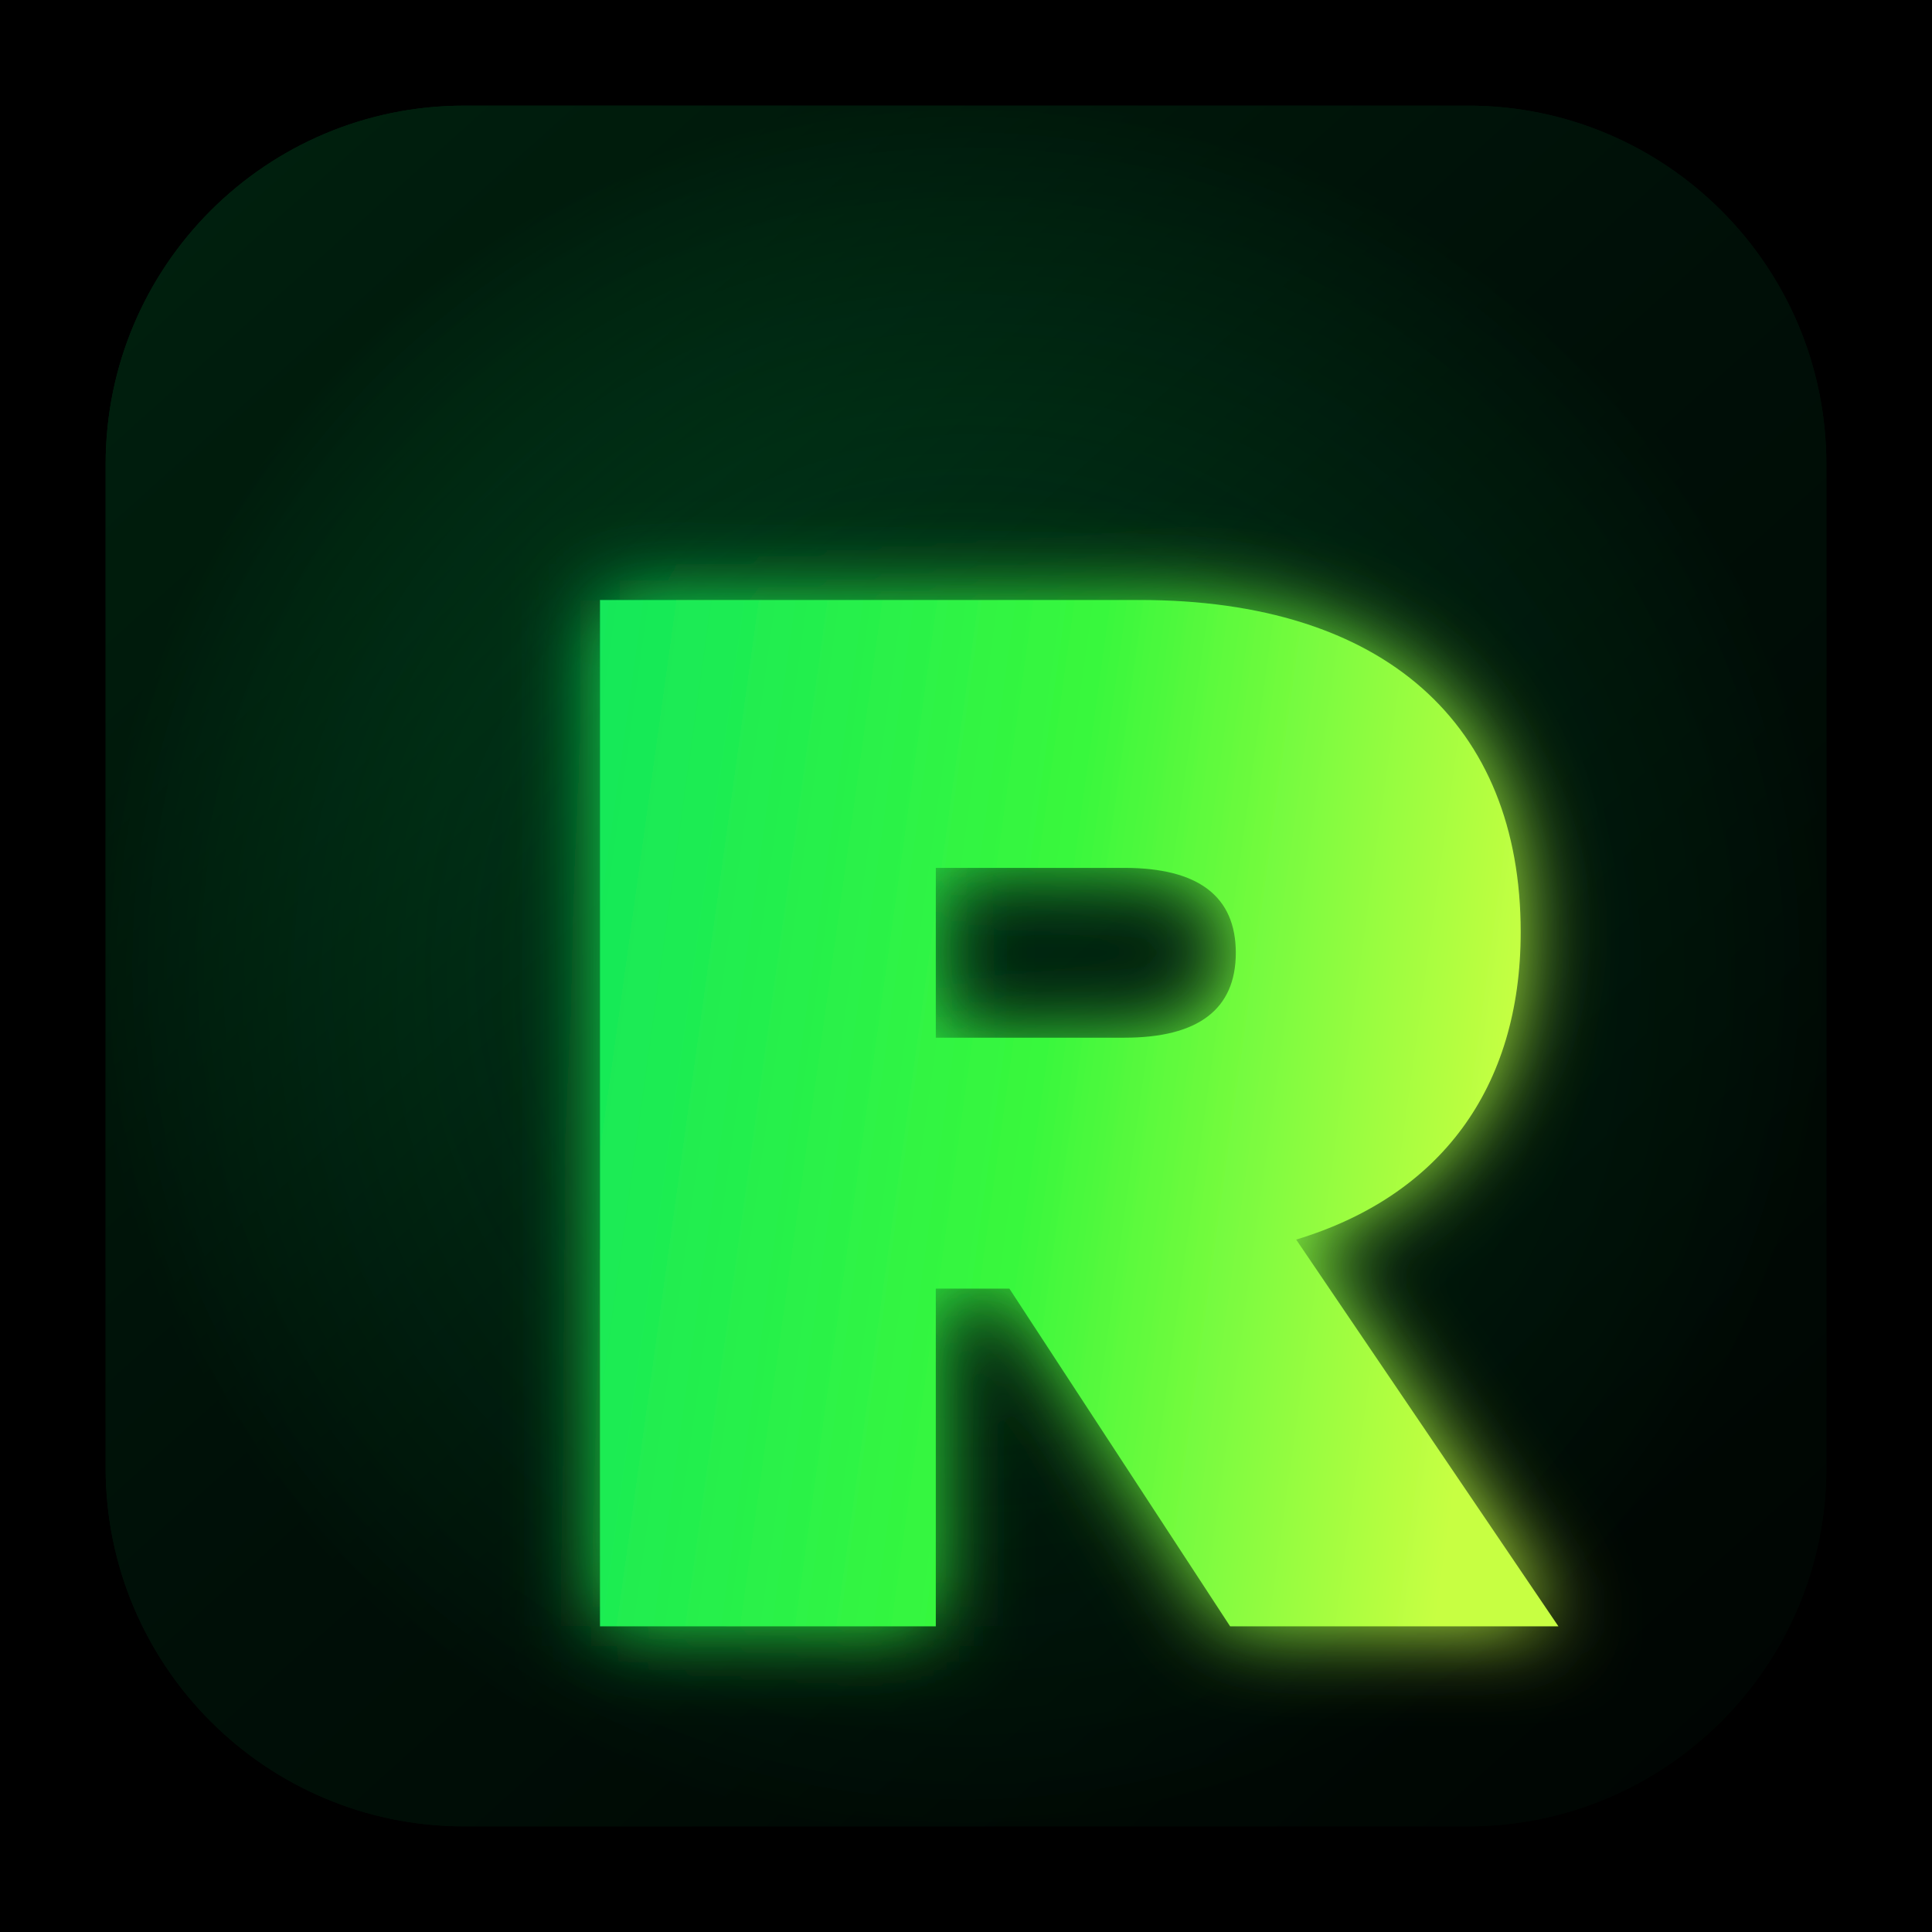
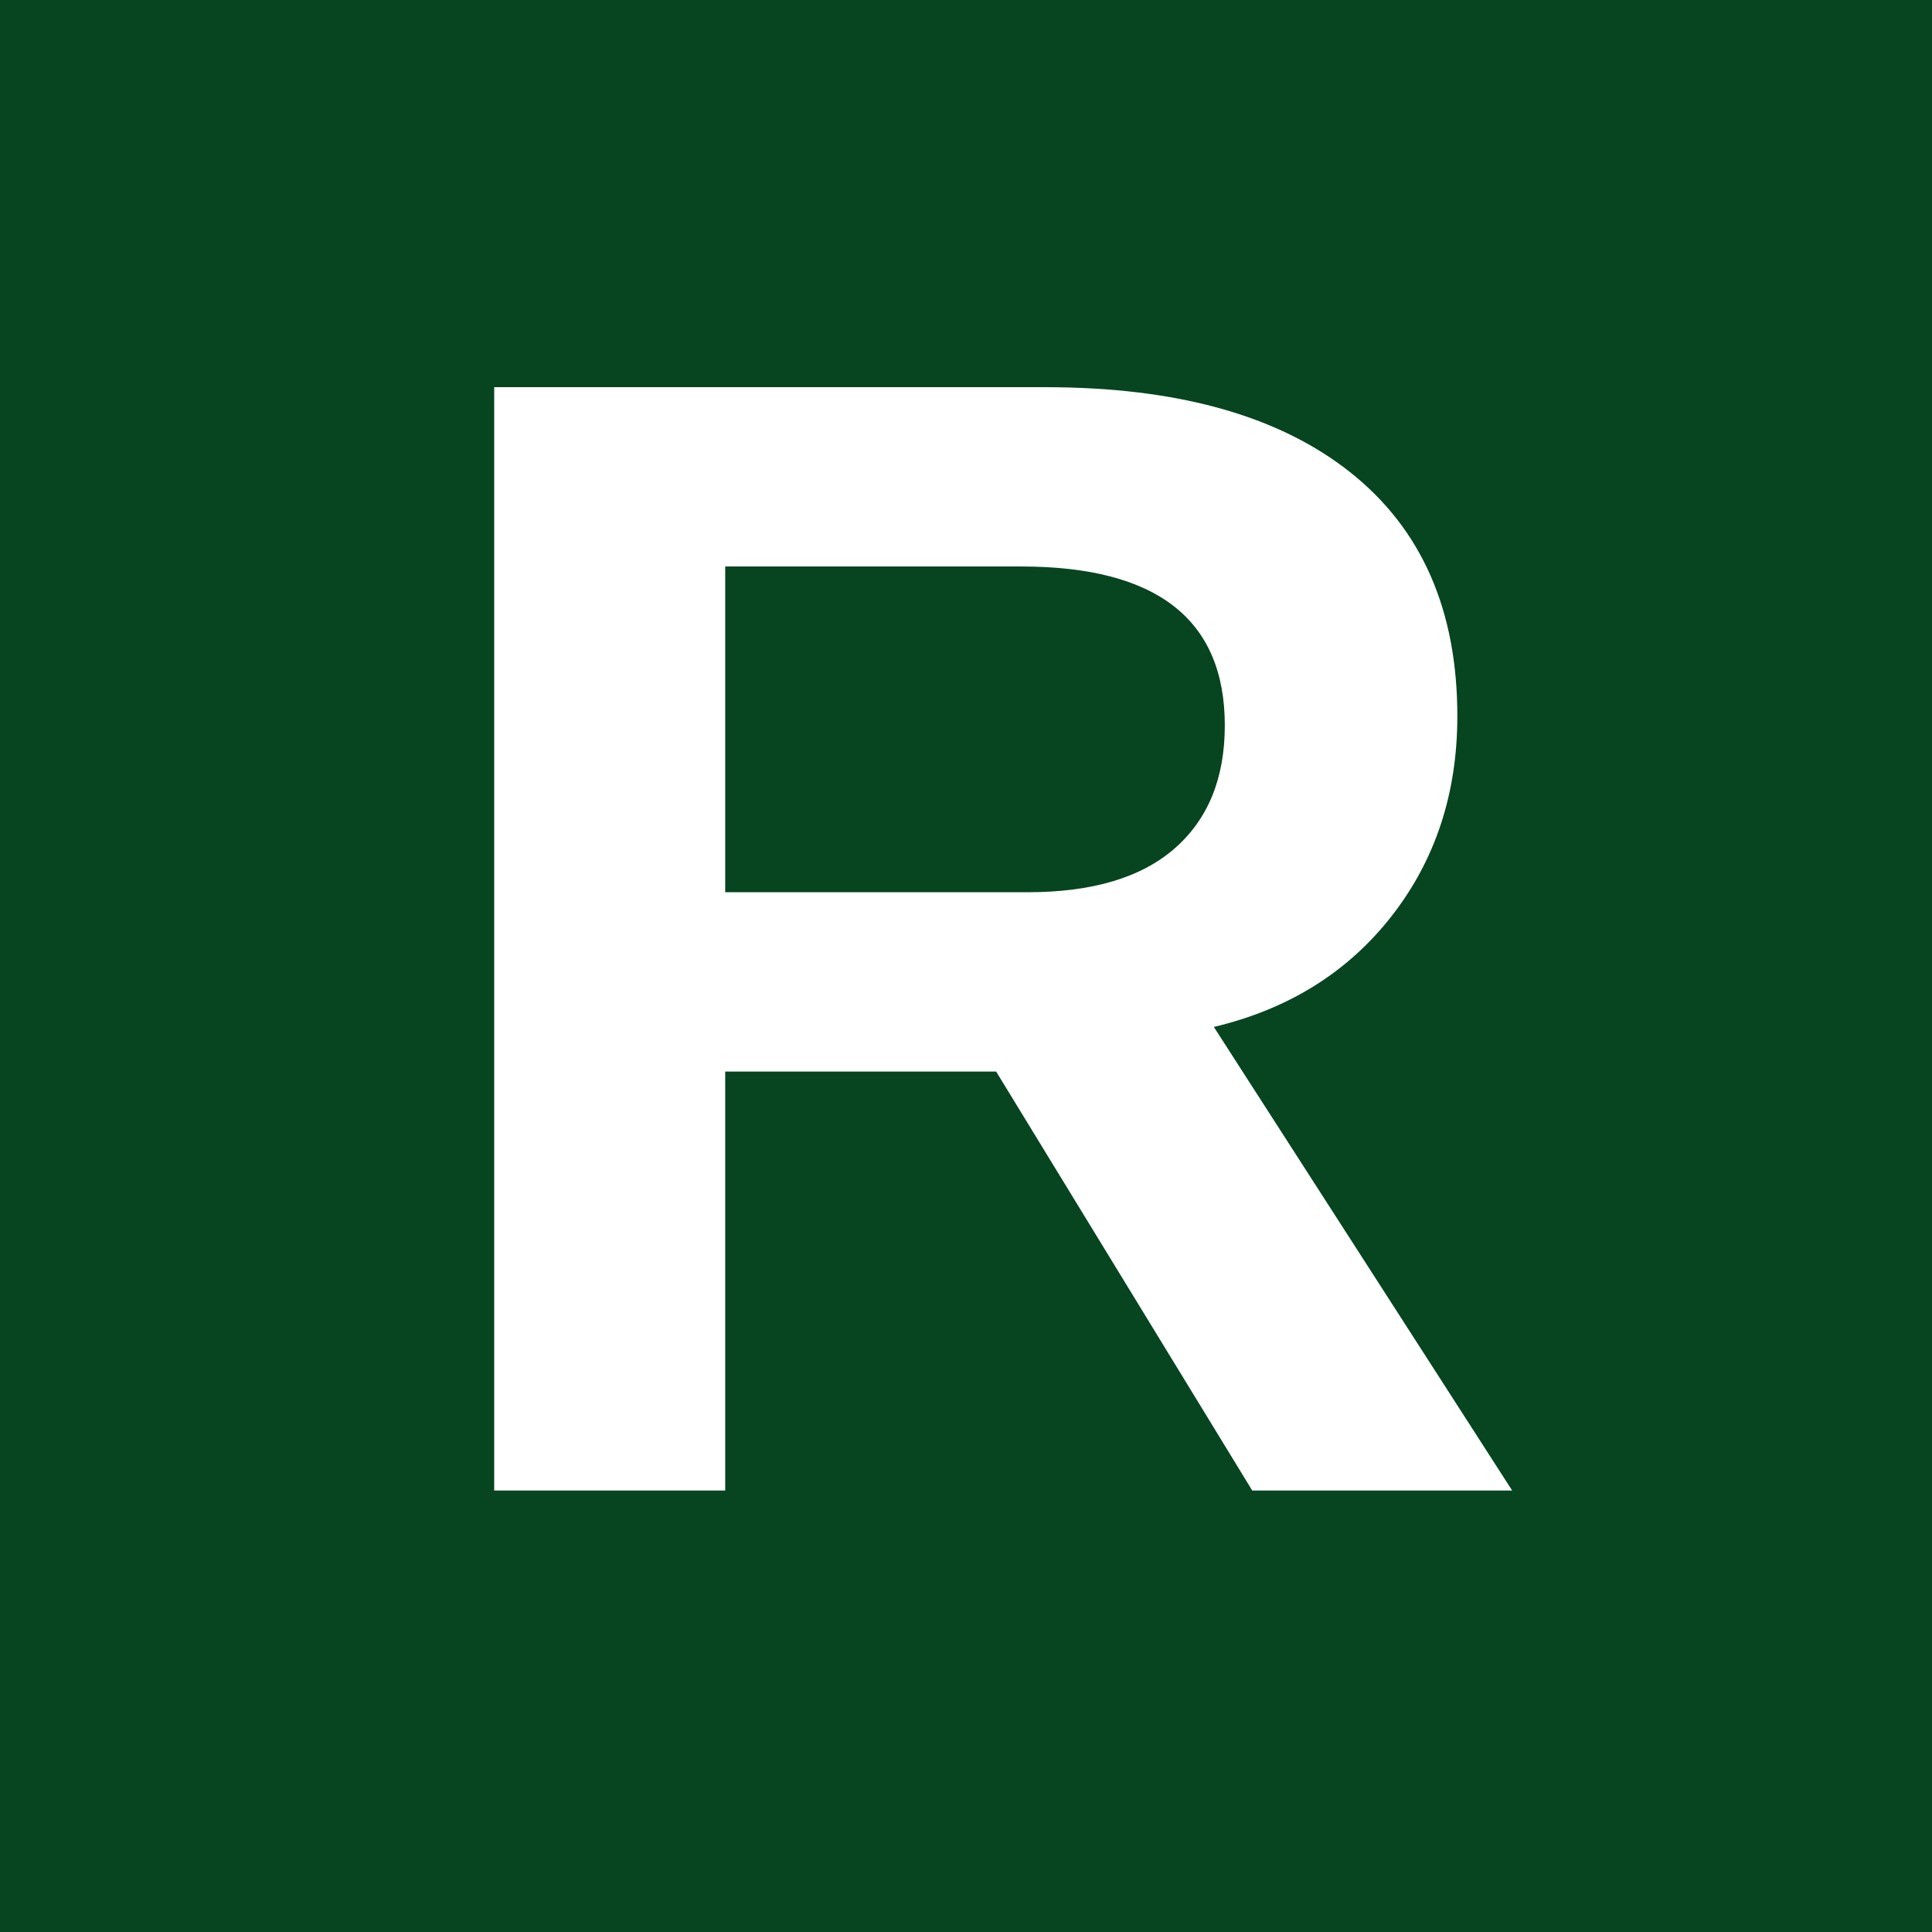
<svg xmlns="http://www.w3.org/2000/svg" width="1024" height="1024" viewBox="0 0 1024 1024">
-   <defs>
-     <linearGradient id="bg" x1="0" y1="0" x2="0.9" y2="1">
-       <stop offset="0" stop-color="#004b20" />
-       <stop offset=".48" stop-color="#002411" />
-       <stop offset="1" stop-color="#000b05" />
-     </linearGradient>
-     <linearGradient id="letter" x1="0" y1="0" x2="1" y2=".15">
-       <stop offset="0" stop-color="#14e85a" />
-       <stop offset=".52" stop-color="#39f83c" />
-       <stop offset="1" stop-color="#c7ff42" />
-     </linearGradient>
-     <filter id="glow" x="-80%" y="-80%" width="260%" height="260%">
-       <feGaussianBlur stdDeviation="22" result="b" />
-       <feMerge>
-         <feMergeNode in="b" />
-         <feMergeNode in="SourceGraphic" />
-       </feMerge>
-     </filter>
-     <radialGradient id="shade">
-       <stop offset=".5" stop-color="#00190b" stop-opacity="0" />
-       <stop offset="1" stop-color="#000" stop-opacity=".55" />
-     </radialGradient>
-   </defs>
-   <rect width="1024" height="1024" fill="#000" />
-   <rect x="56" y="56" width="912" height="912" rx="190" fill="url(#bg)" />
-   <rect x="56" y="56" width="912" height="912" rx="190" fill="url(#shade)" />
-   <path d="M318 318h286c130 0 202 66 202 176 0 83-43 140-119 163l139 205H652L535 683h-39v179H318V318zm178 142v90h100c39 0 59-15 59-45s-20-45-59-45H496z" fill="url(#letter)" filter="url(#glow)" />
+   <rect width="1024" height="1024" fill="#06451f" />
+   <text x="512" y="790" text-anchor="middle" font-family="Arial, Helvetica, sans-serif" font-size="850" font-weight="700" fill="#ffffff">R</text>
</svg>
